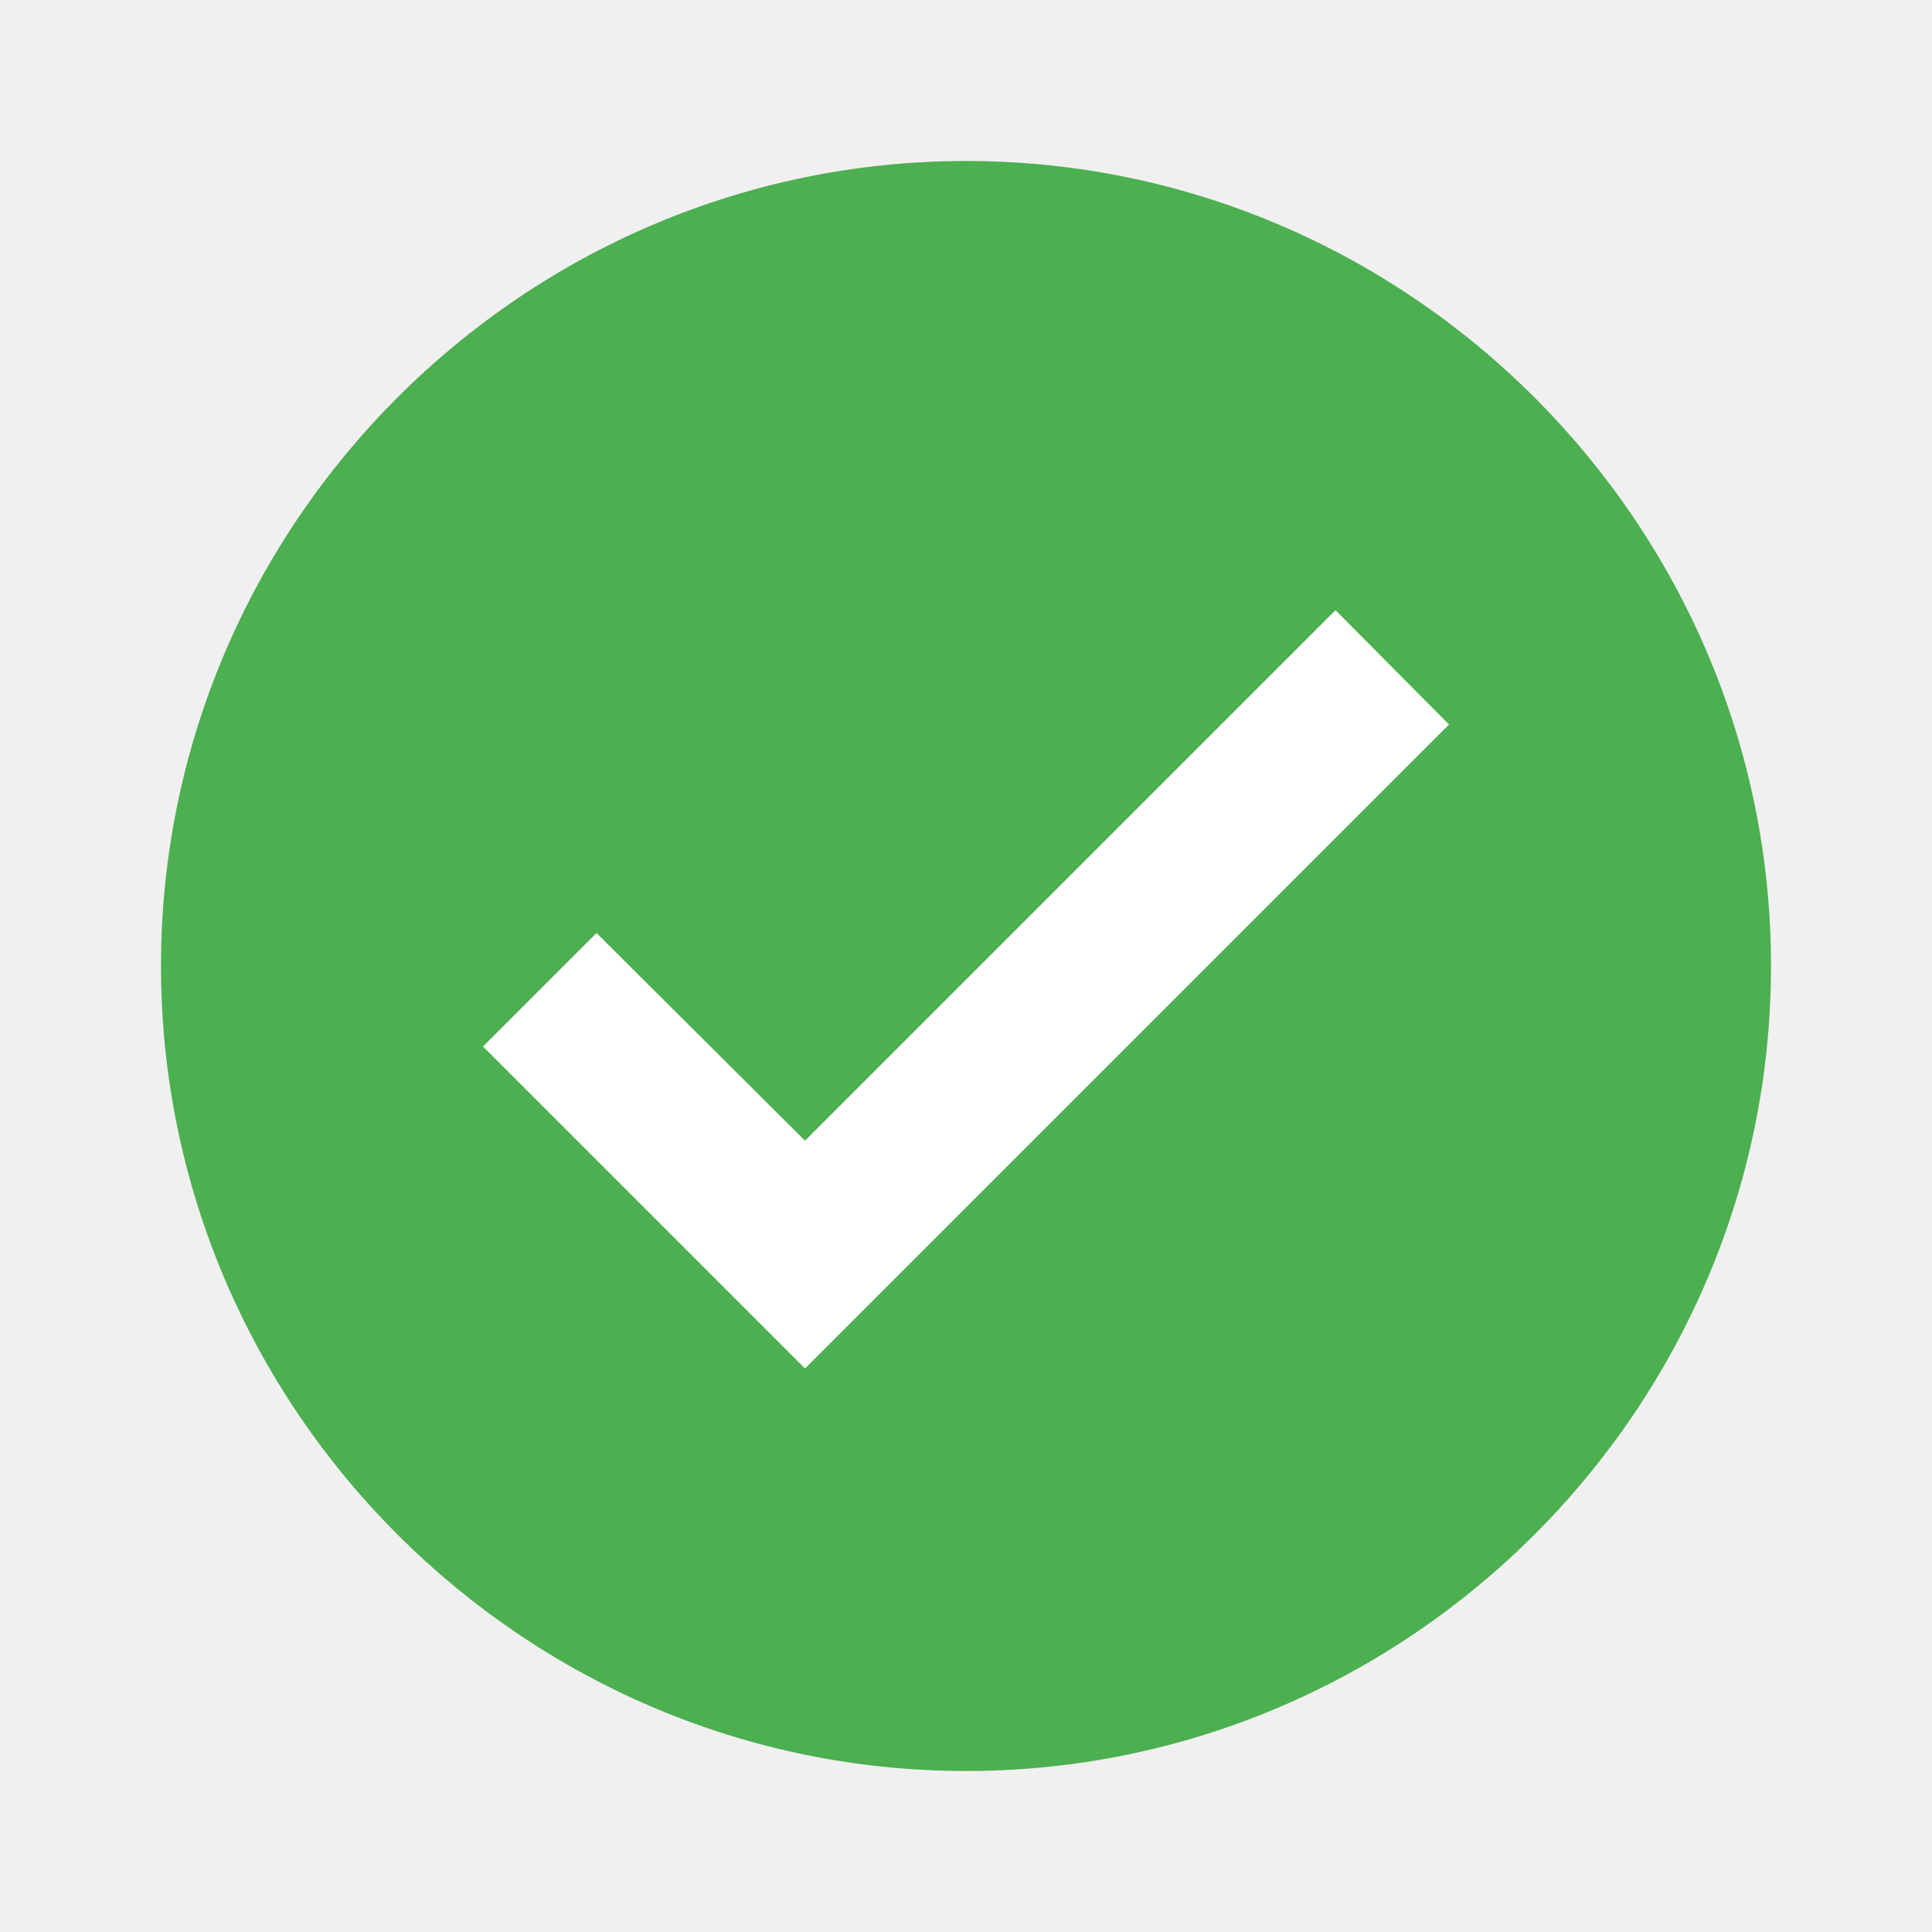
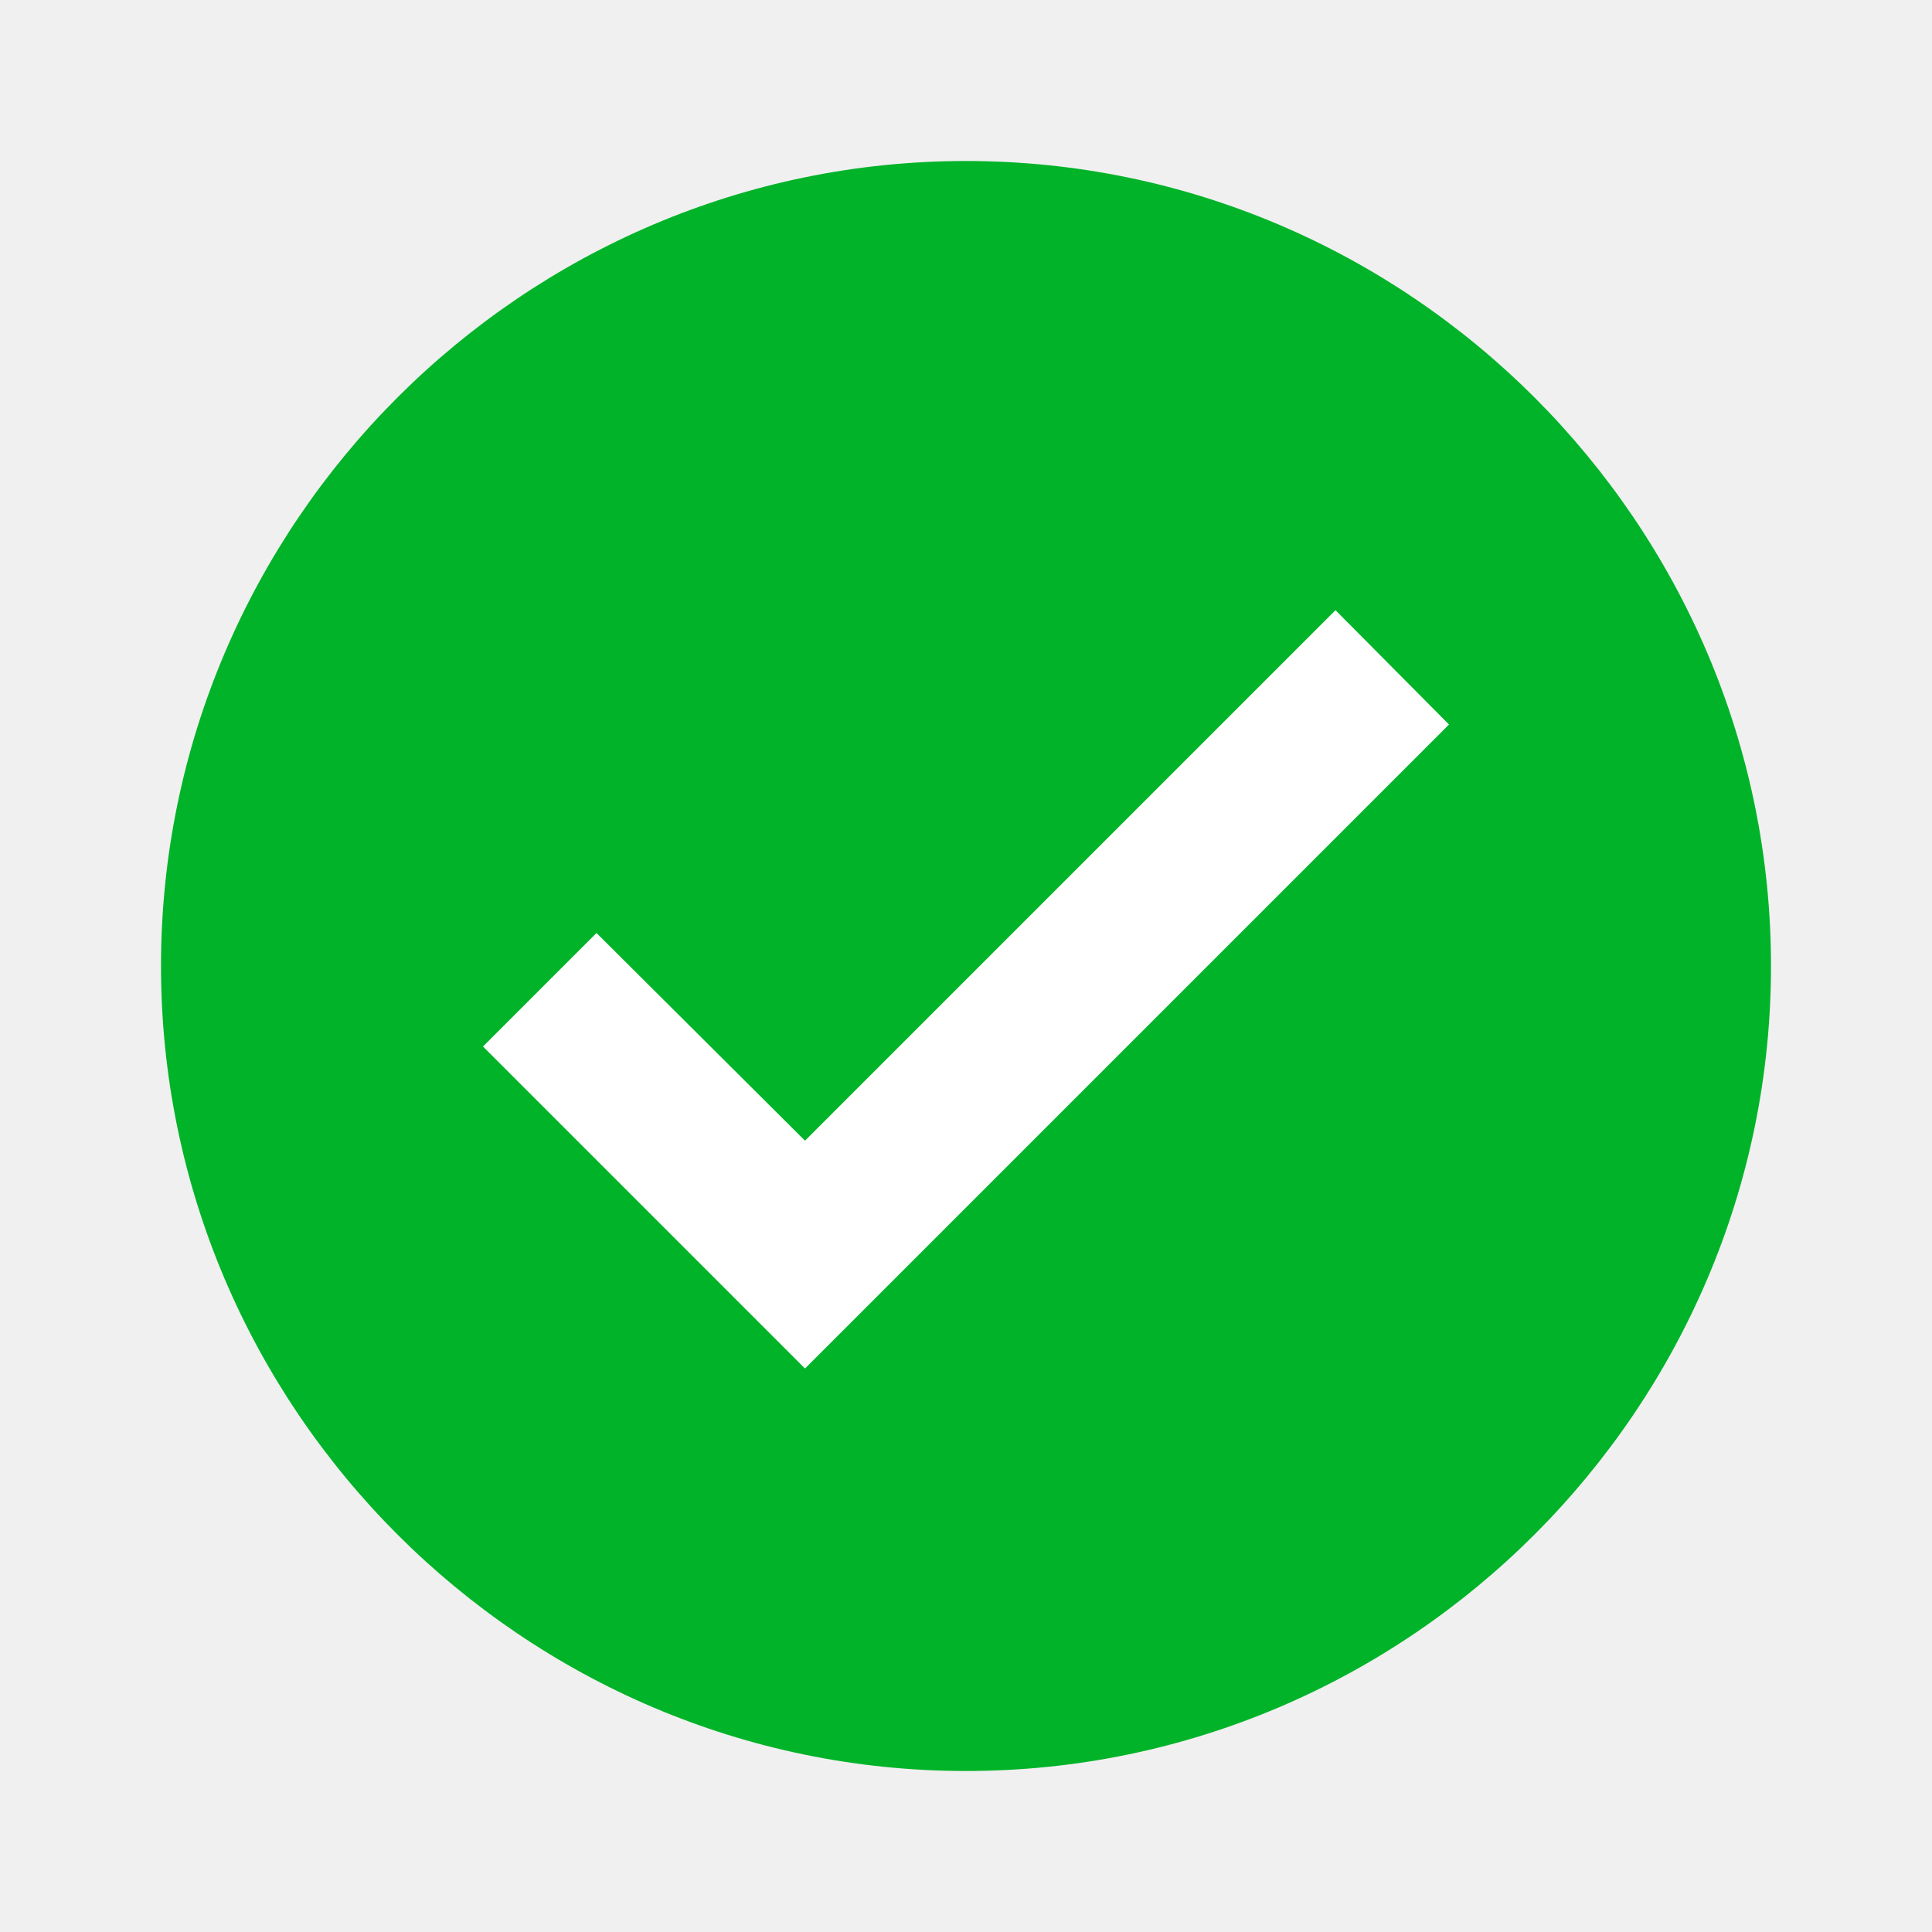
<svg xmlns="http://www.w3.org/2000/svg" viewBox="0 0 24 24">
-   <path fill="#4CAF50" d="M12 2C6.5 2 2 6.5 2 12S6.5 22 12 22 22 17.5 22 12 17.5 2 12 2Z" />
+   <path fill="#01B328" d="M12 2C6.5 2 2 6.5 2 12S6.5 22 12 22 22 17.5 22 12 17.5 2 12 2Z" />
  <path fill="white" d="M16.59 7.58L10 14.17L7.41 11.59L6 13L10 17L18 9L16.59 7.58Z" />
</svg>
